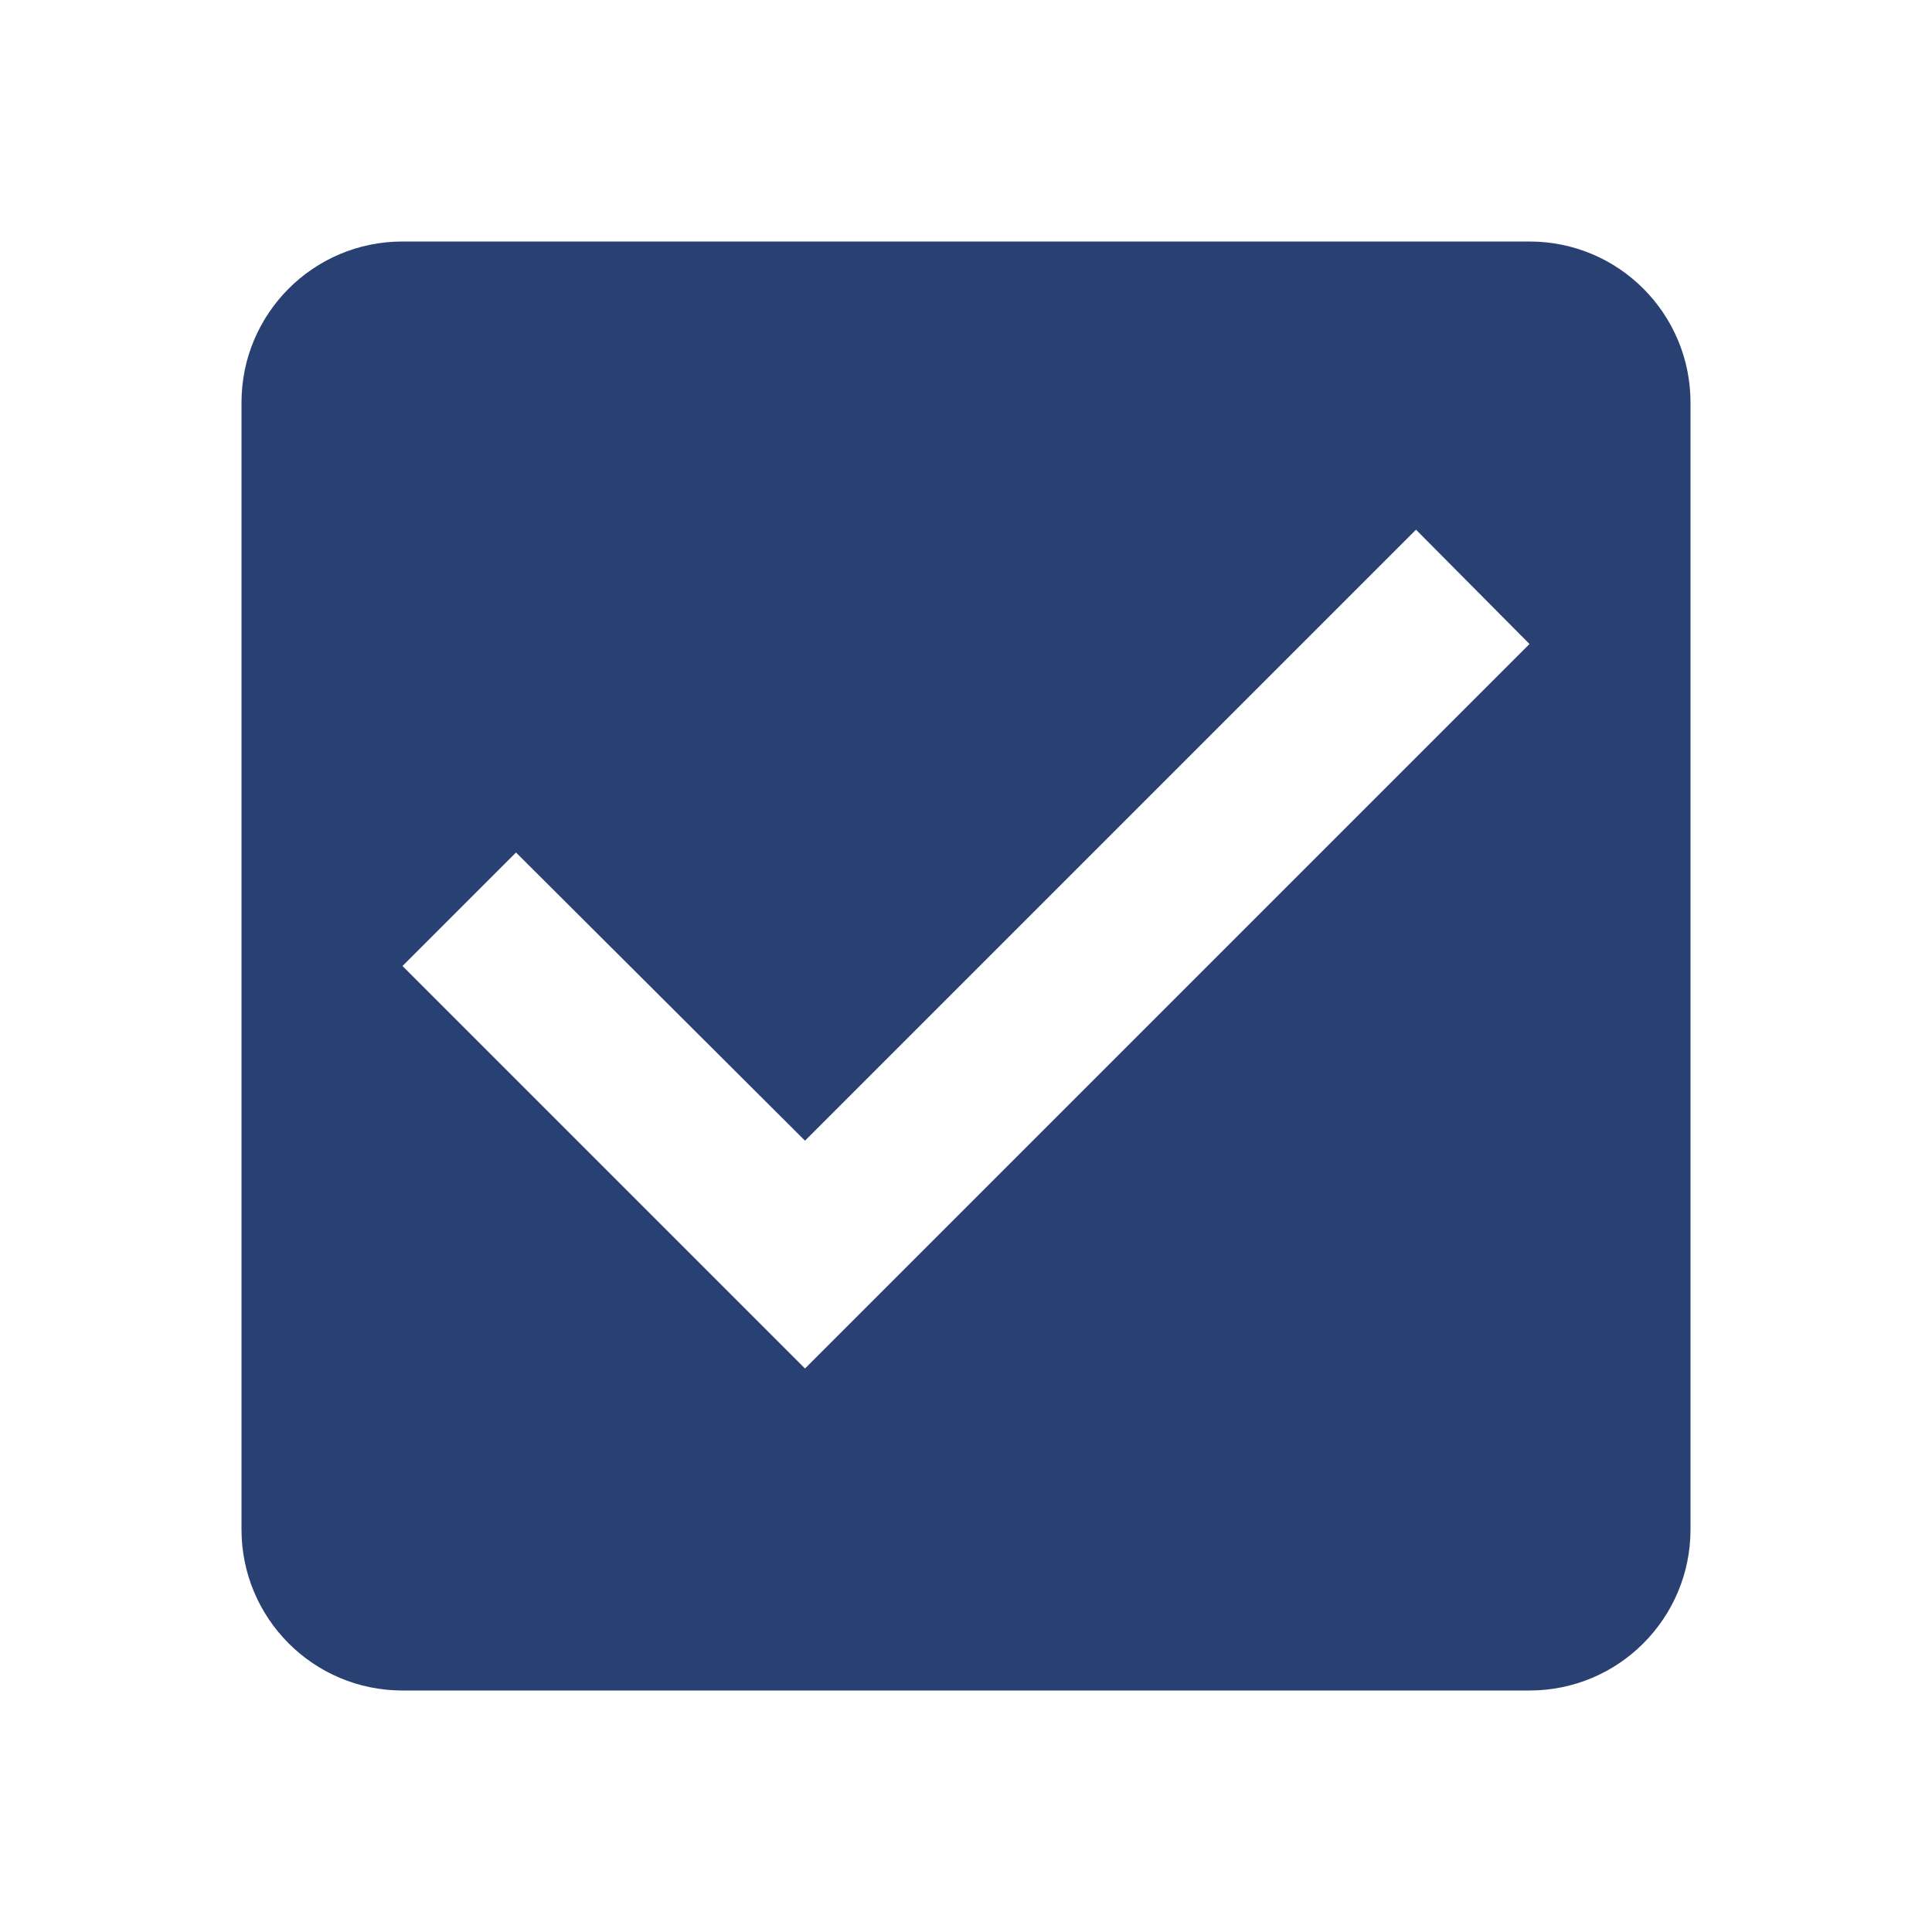
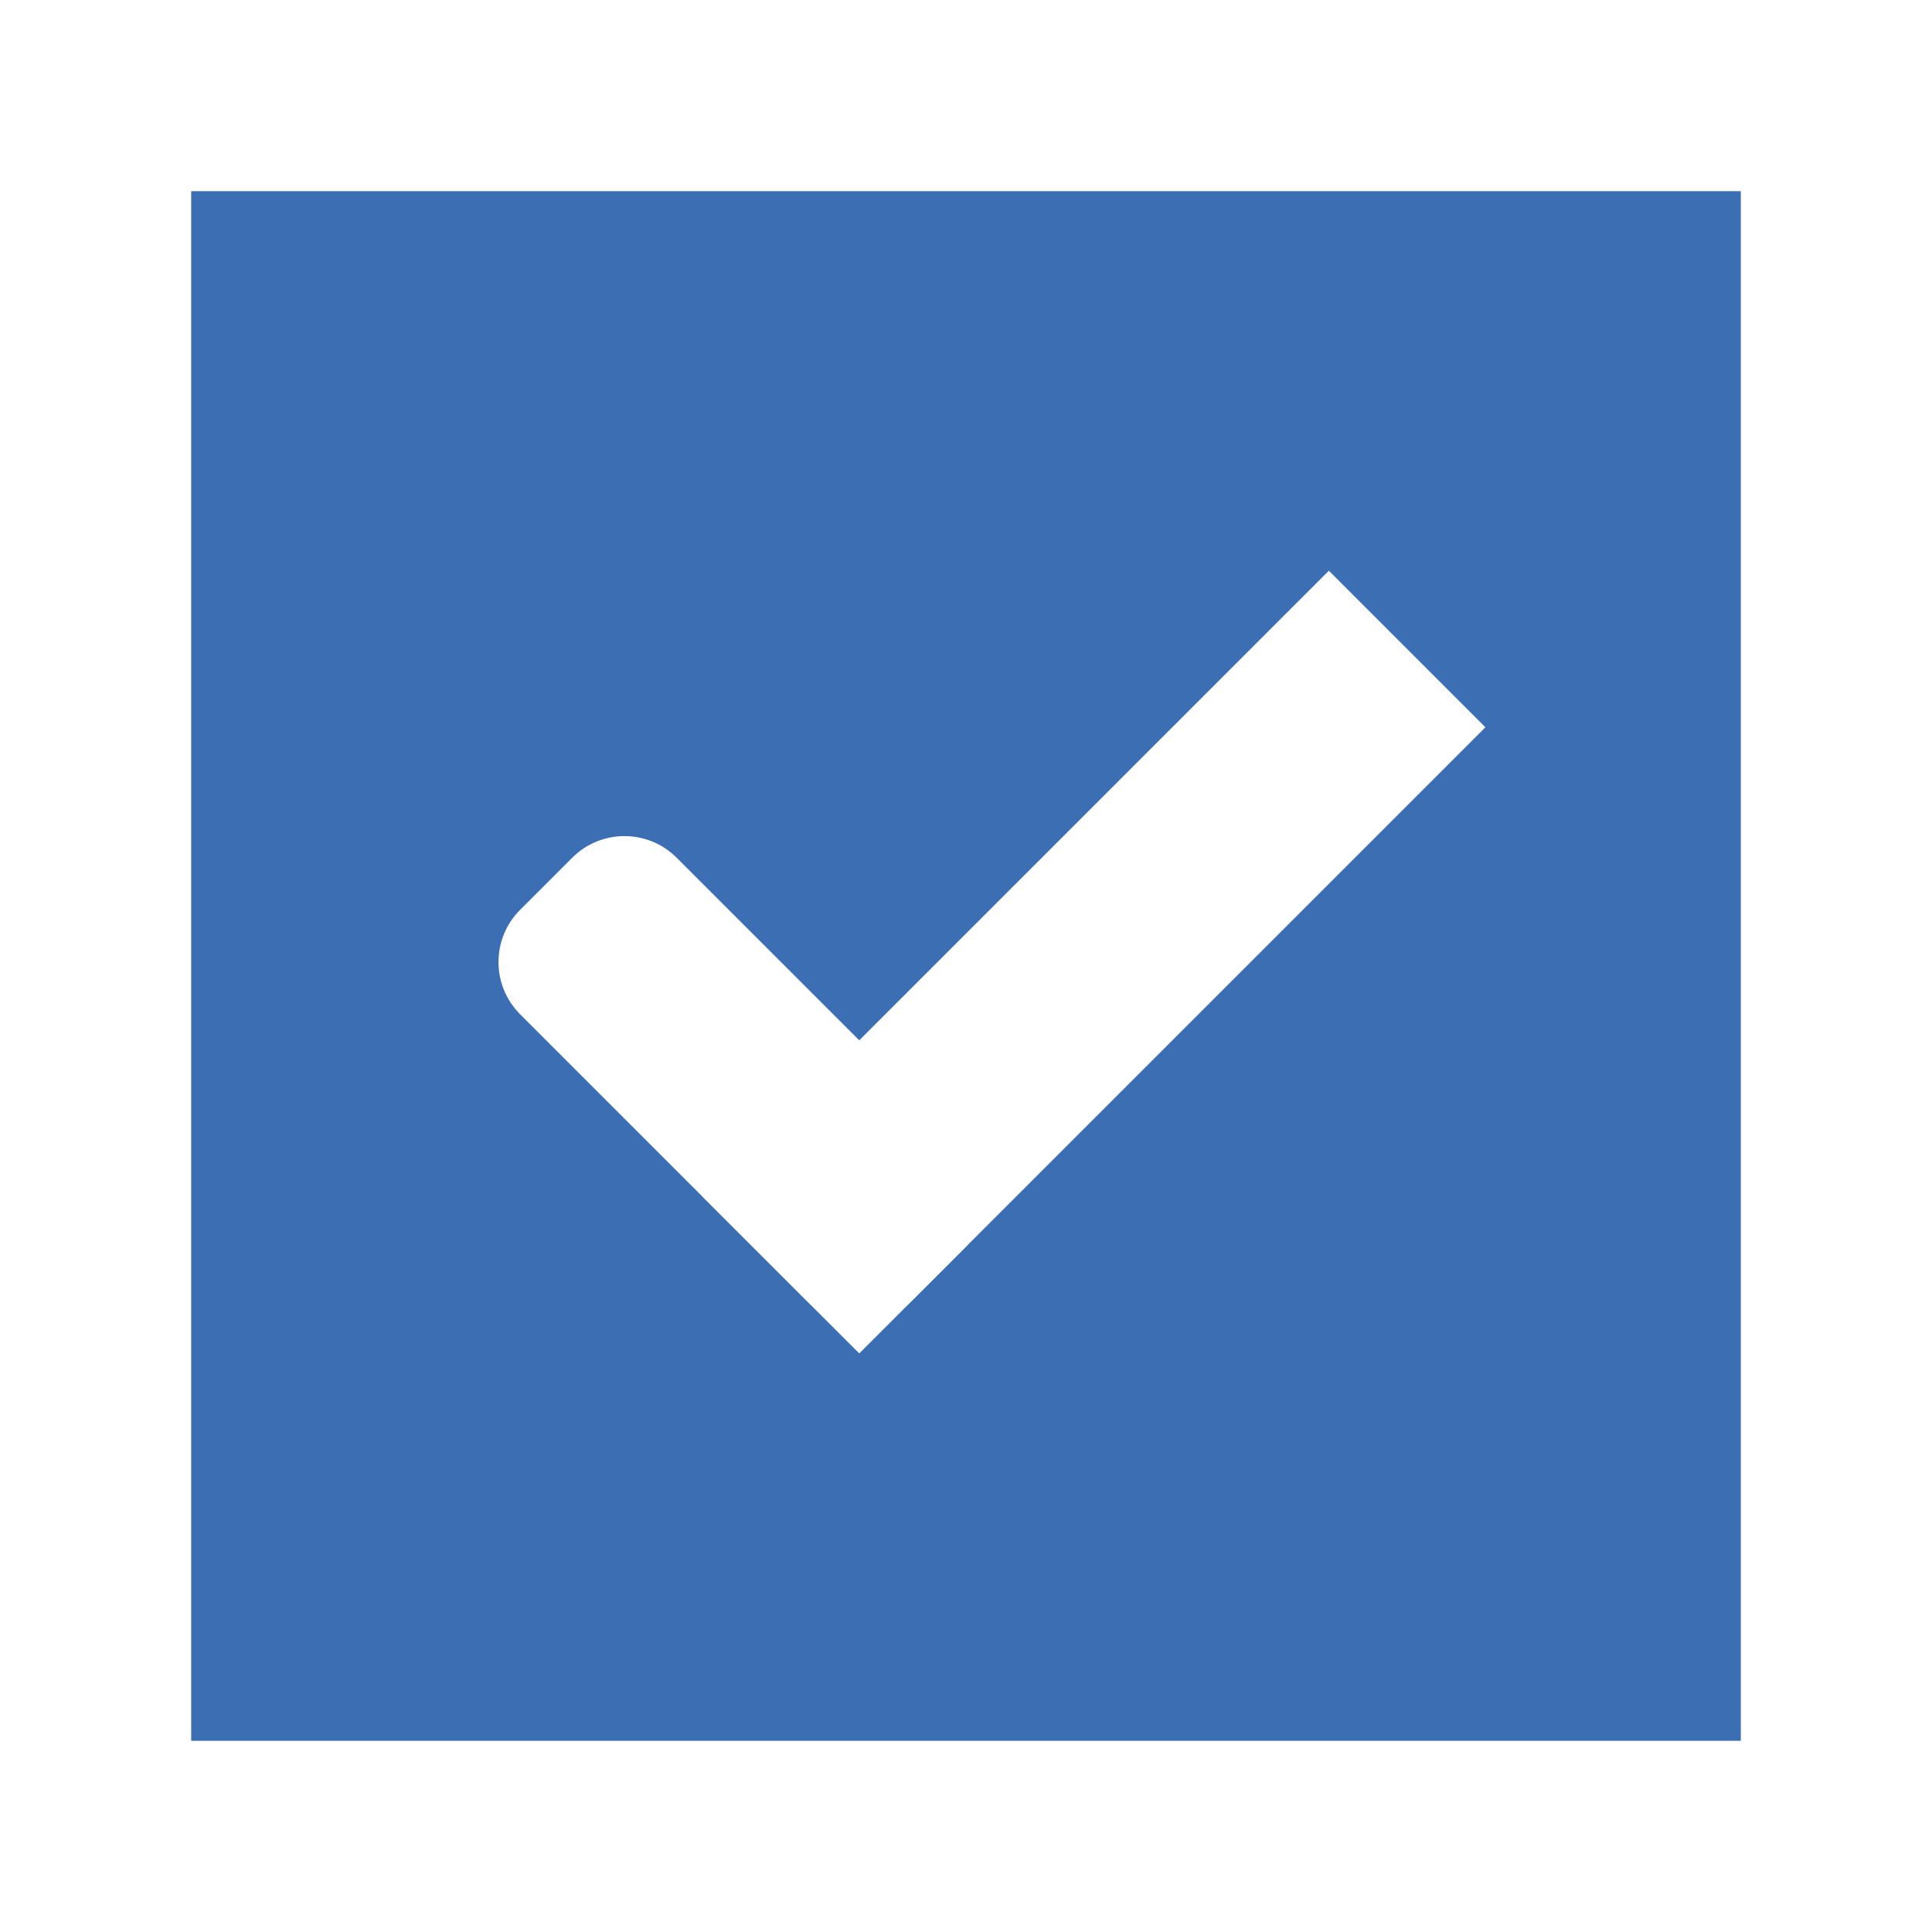
- <svg xmlns="http://www.w3.org/2000/svg" width="24" height="24" viewBox="0 0 24 24" fill="#FF4081" version="1.1" id="svg4">
-   <defs id="defs8" />
-   <path d="M19 3H5c-1.11 0-2 .9-2 2v14c0 1.1.89 2 2 2h14c1.11 0 2-.9 2-2V5c0-1.1-.89-2-2-2zm-9 14l-5-5 1.41-1.41L10 14.17l7.59-7.59L19 8l-9 9z" id="path2" style="fill:#294172;fill-opacity:1" />
+ <svg xmlns="http://www.w3.org/2000/svg" xmlns:ns1="http://www.openswatchbook.org/uri/2009/osb" xmlns:xlink="http://www.w3.org/1999/xlink" width="24" height="24" viewBox="0 0 24 24" fill="#FF4081" version="1.1" id="svg4">
+   <defs id="defs8">
+     <linearGradient id="dark_fg_color-9" ns1:paint="solid">
+       <stop style="stop-color:#ffffff;stop-opacity:1;" offset="0" id="stop7036" />
+     </linearGradient>
+     <linearGradient xlink:href="#primary_color-3" id="linearGradient5399" gradientUnits="userSpaceOnUse" />
+     <linearGradient id="primary_color-3" ns1:paint="solid">
+       <stop style="stop-color:#3C6EB4;stop-opacity:1;" offset="0" id="stop5679" />
+     </linearGradient>
+     <linearGradient xlink:href="#dark_fg_color-9" id="linearGradient5401" gradientUnits="userSpaceOnUse" x1="10.5" y1="1033.362" x2="10.5" y2="1035.362" />
+     <linearGradient xlink:href="#dark_fg_color-9" id="linearGradient5403" gradientUnits="userSpaceOnUse" x1="12" y1="1027.362" x2="12" y2="1035.362" />
+   </defs>
+   <g transform="matrix(1.375,0,0,1.375,-48.5,0.5019989)" style="display:inline;opacity:1" id="checkbox-checked">
+     <g id="checkbox-5" style="display:inline" transform="translate(19)">
+       <g id="sdsd-7">
+         <g transform="translate(0,-30)" id="scdsdcd-5">
+           <g transform="matrix(0.9295198,0,0,0.9291437,-156.7507,-212.9618)" id="g15812-6-6-1-5" style="display:inline">
+             <g style="display:inline" id="g5489-2-9-6-8-8-53" transform="matrix(0.5089163,0,0,0.5173982,161.7932,197.5643)">
+               <g id="g5428-8-1-4-0-0-4" />
+             </g>
+           </g>
+           <rect style="color:#000000;display:inline;overflow:visible;visibility:visible;fill:none;stroke:none;stroke-width:2;marker:none;enable-background:accumulate" id="rect13523-7" width="16" height="16" x="17" y="30.362" />
+           <g id="g5400-6">
+             <rect rx="0" y="31.362" x="18" height="14" width="14" id="rect5147-9-1-5-7-6-7" style="color:#000000;display:inline;overflow:visible;visibility:visible;fill:url(#linearGradient5399);fill-opacity:1;stroke:#000000;stroke-width:0;stroke-linecap:butt;stroke-linejoin:round;stroke-miterlimit:4;stroke-dasharray:none;stroke-dashoffset:0;stroke-opacity:1;marker:none;enable-background:accumulate" ry="0" />
+           </g>
+         </g>
+       </g>
+     </g>
+     <g id="checkbox-checked-dark-7" transform="translate(36,-1036)" style="display:inline">
+       <g id="g3981-6-4" transform="rotate(45,-3.260445,1033.662)" style="opacity:0.85;fill:#1a1a1a;fill-opacity:1" />
+       <g id="g4049-2" transform="rotate(45,7.499994,1026.362)">
+         <g id="g4056-7" transform="translate(12.37438,11.53123)">
+           <g id="g3981-0" transform="translate(-3,-4.999983)" style="fill:#3b3c3e;fill-opacity:1">
+             <rect ry="0.667" rx="0.667" y="1033.362" x="8" height="2" width="5" id="rect3977-39" style="fill:url(#linearGradient5401);fill-opacity:1;stroke:none" />
+             <rect ry="0" y="1027.362" x="11" height="8" width="2" id="rect3979-7" style="fill:url(#linearGradient5403);fill-opacity:1;stroke:none" />
+           </g>
+           <rect style="fill:#eeeeee;fill-opacity:0;stroke:none" id="rect4047-81" width="3" height="1" x="5" y="-8" transform="translate(0,1036.362)" />
+         </g>
+       </g>
+     </g>
+   </g>
</svg>
